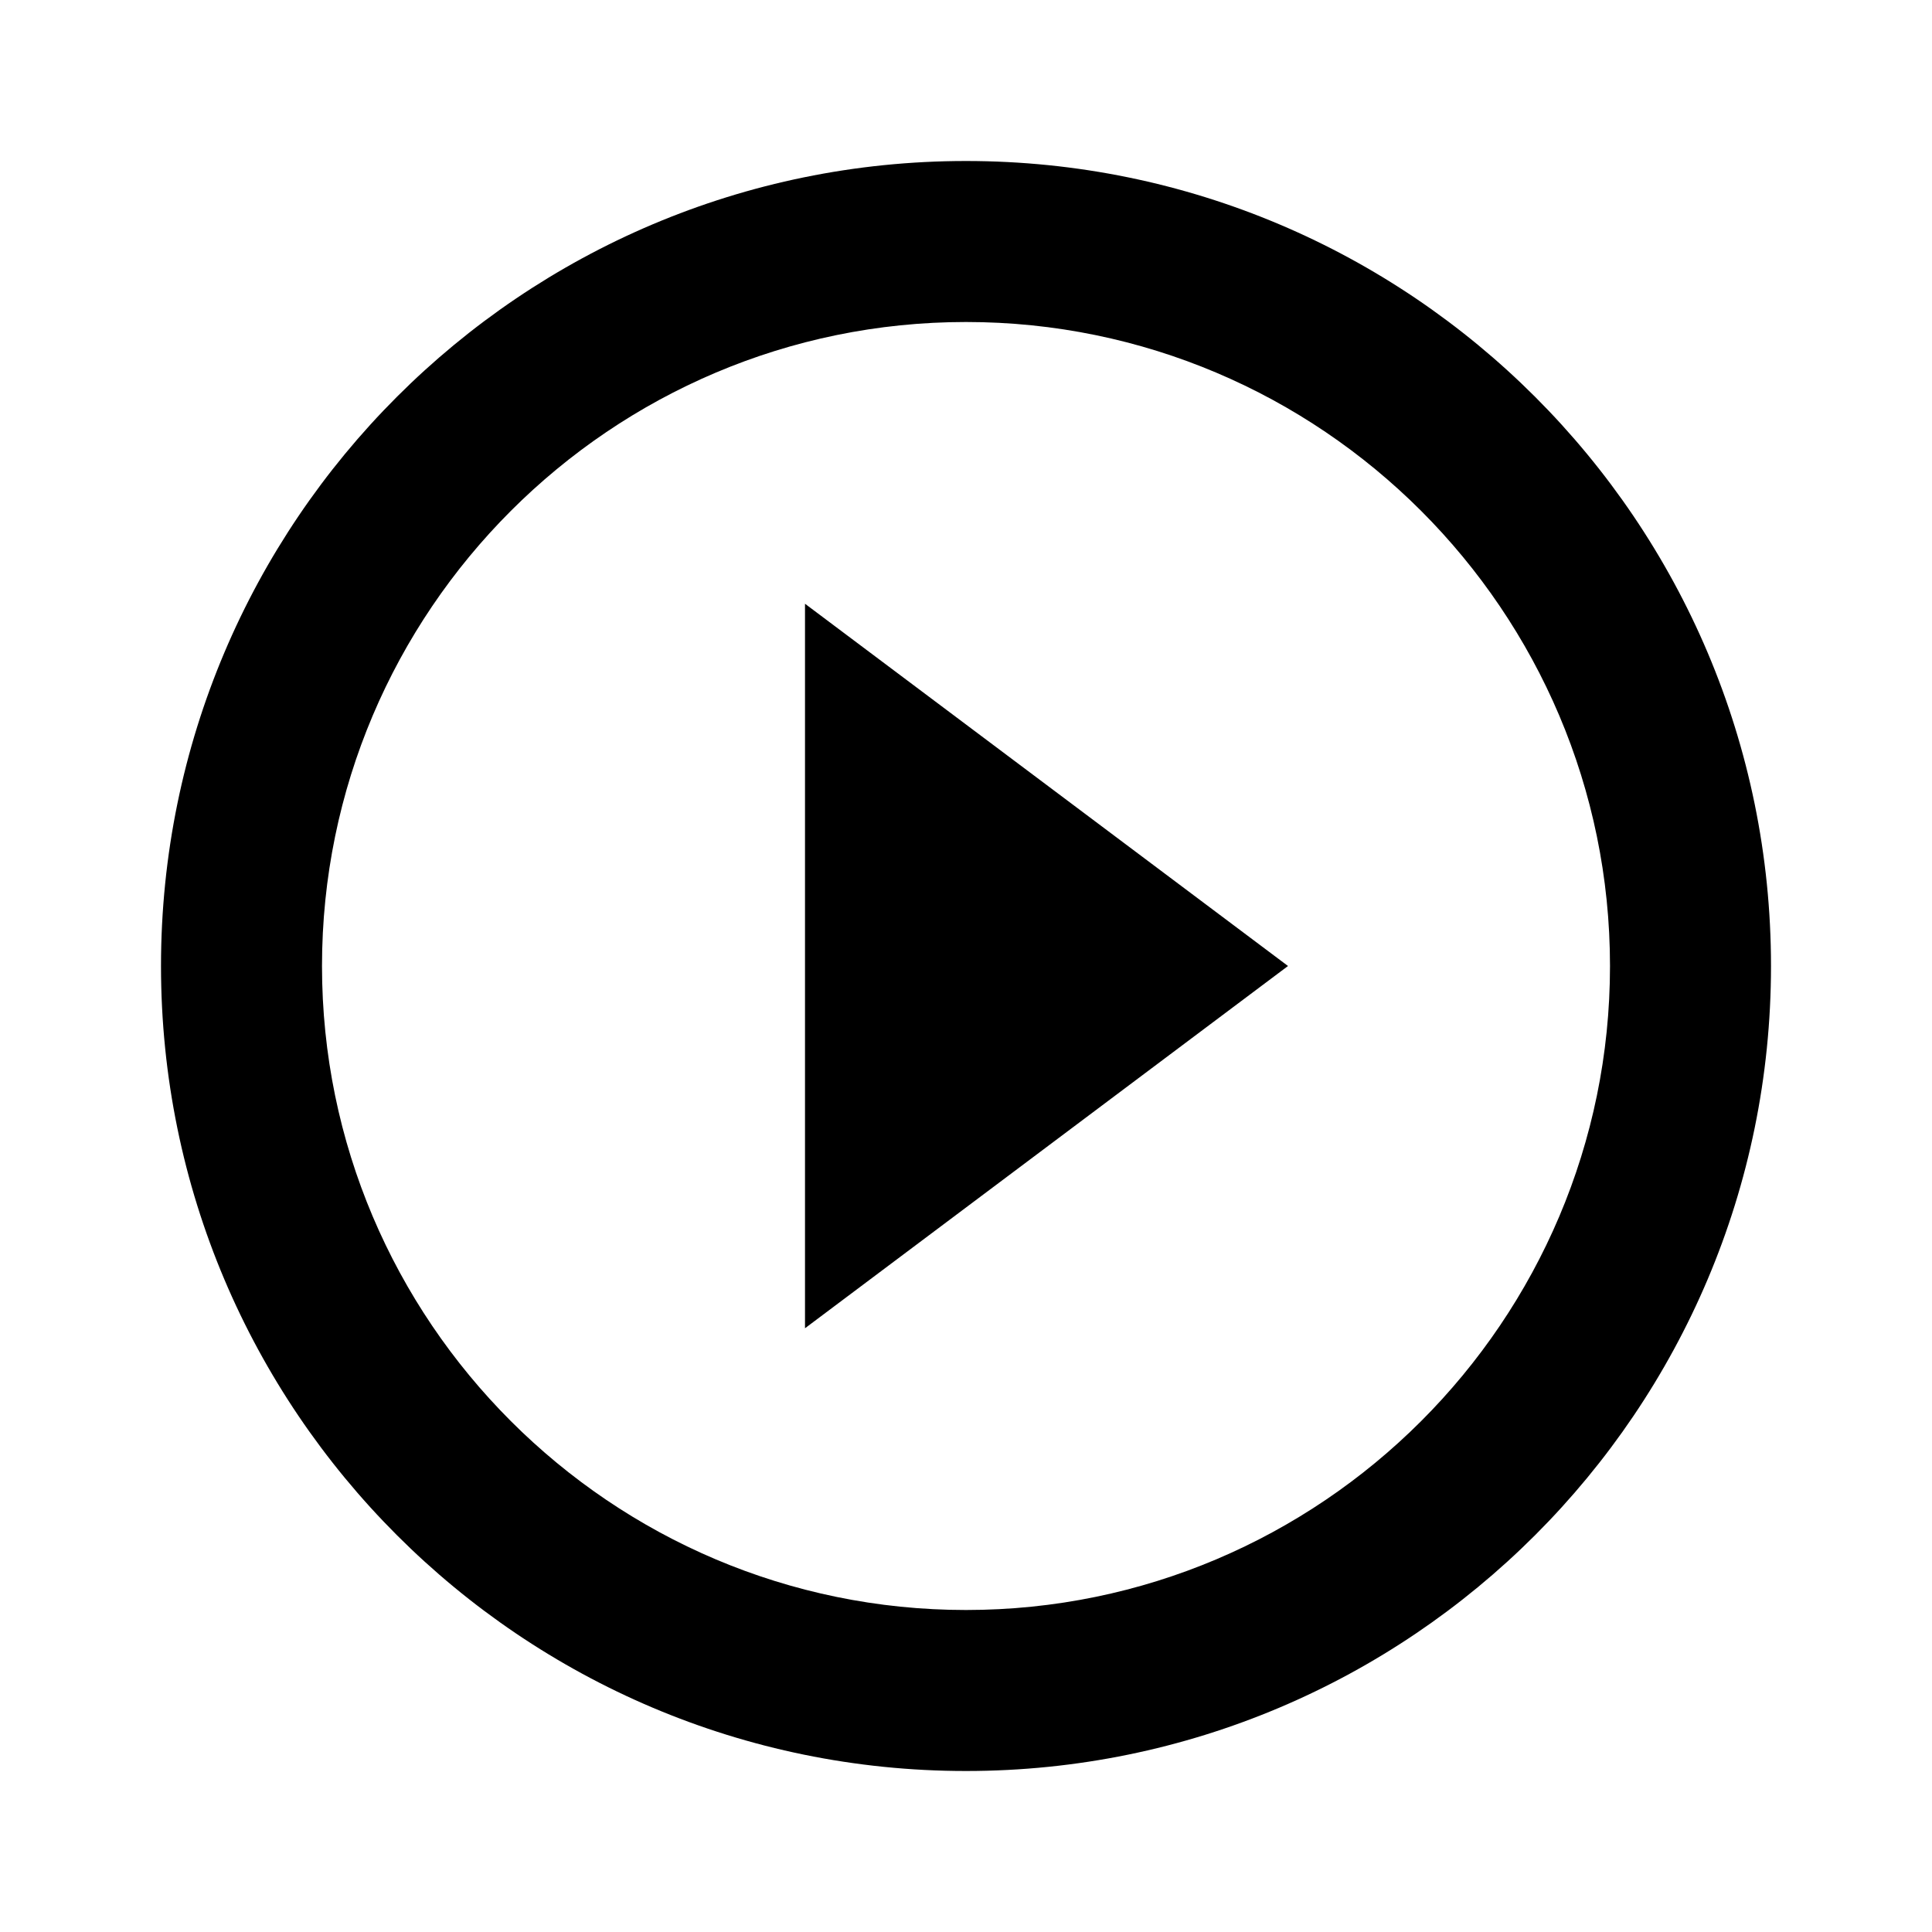
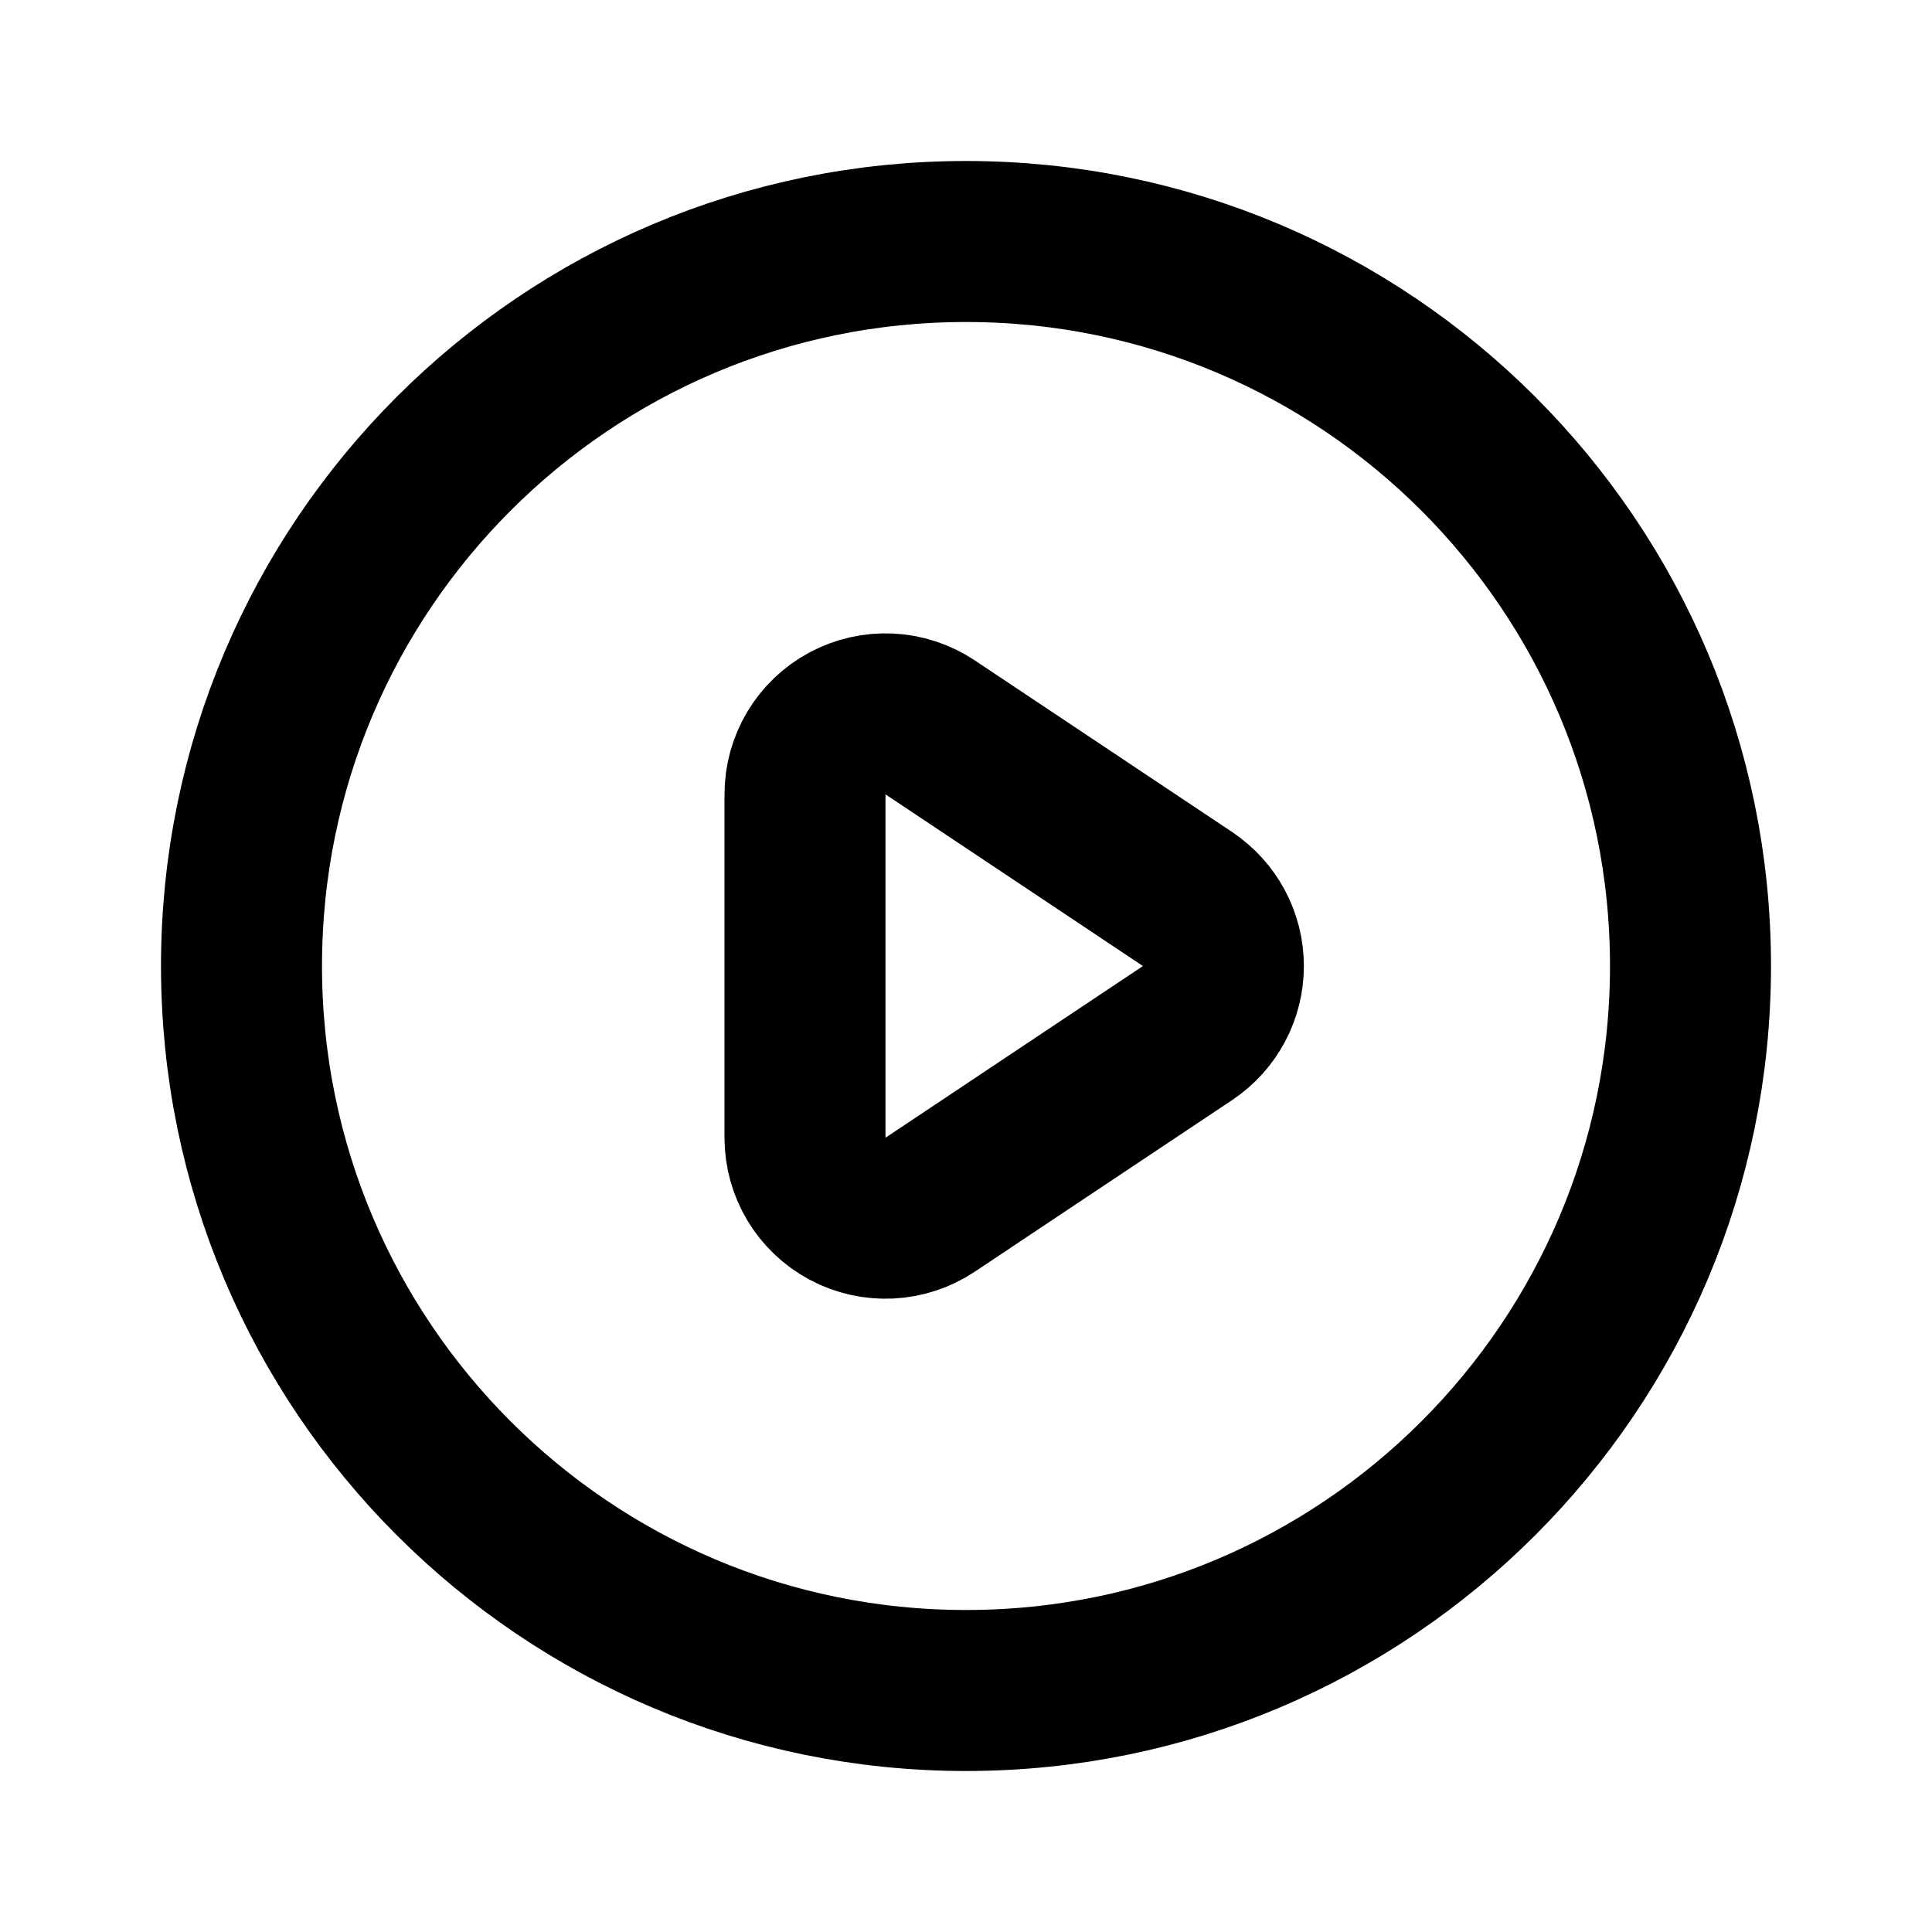
- <svg xmlns="http://www.w3.org/2000/svg" viewBox="0 0 24 24" fill="currentColor" class="{{ css_class|default:'' }}">
-         {% if title %}{{ title }}{% endif %}
-         <path d="M0 0h24v24H0V0z" fill="none" />
-   <path d="M10 16.5l6-4.5-6-4.5zM12 2C6.48 2 2 6.48 2 12s4.48 10 10 10 10-4.48 10-10S17.52 2 12 2zm0 18c-4.41 0-8-3.59-8-8s3.59-8 8-8 8 3.59 8 8-3.59 8-8 8z" />
+ <svg xmlns="http://www.w3.org/2000/svg" fill="none" viewBox="0 0 24 24" stroke="currentColor" class="{{ css_class|default:'' }}">
+       {% if title %}{{ title }}{% endif %}
+       <path stroke-linecap="round" stroke-linejoin="round" stroke-width="2" d="M14.752 11.168l-3.197-2.132A1 1 0 0010 9.87v4.263a1 1 0 001.555.832l3.197-2.132a1 1 0 000-1.664z" />
+   <path stroke-linecap="round" stroke-linejoin="round" stroke-width="2" d="M21 12a9 9 0 11-18 0 9 9 0 0118 0z" />
</svg>
